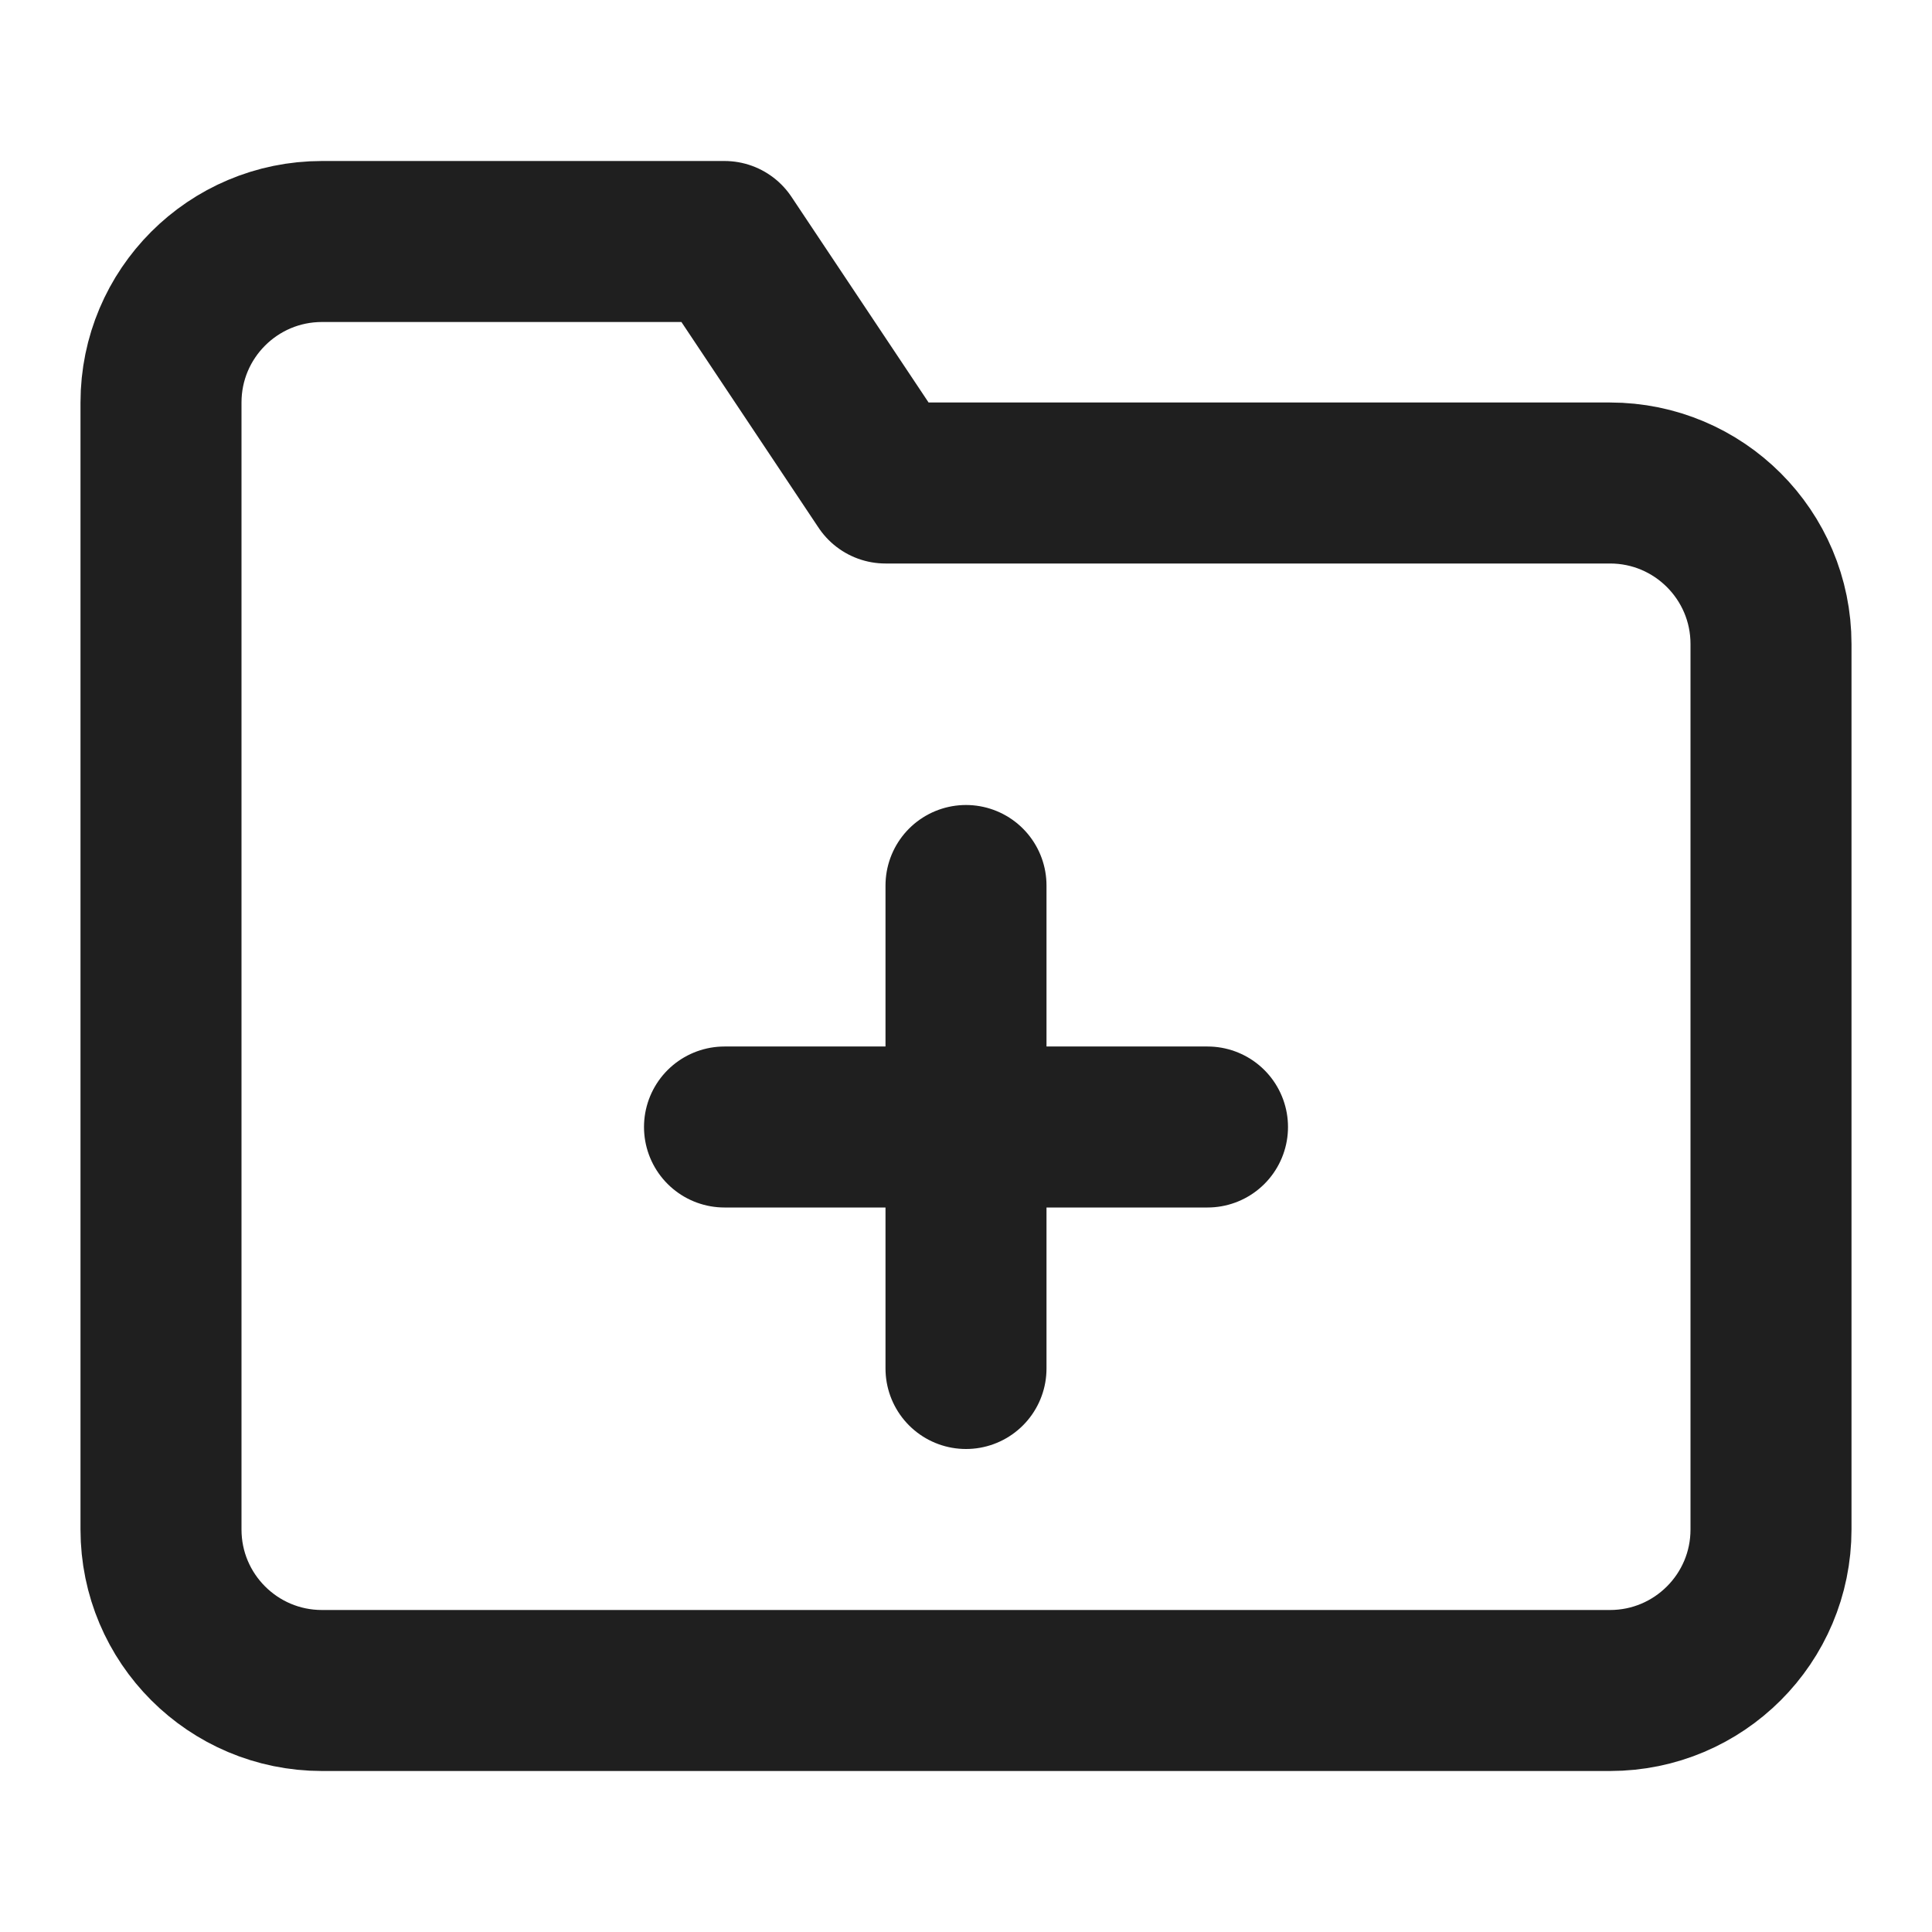
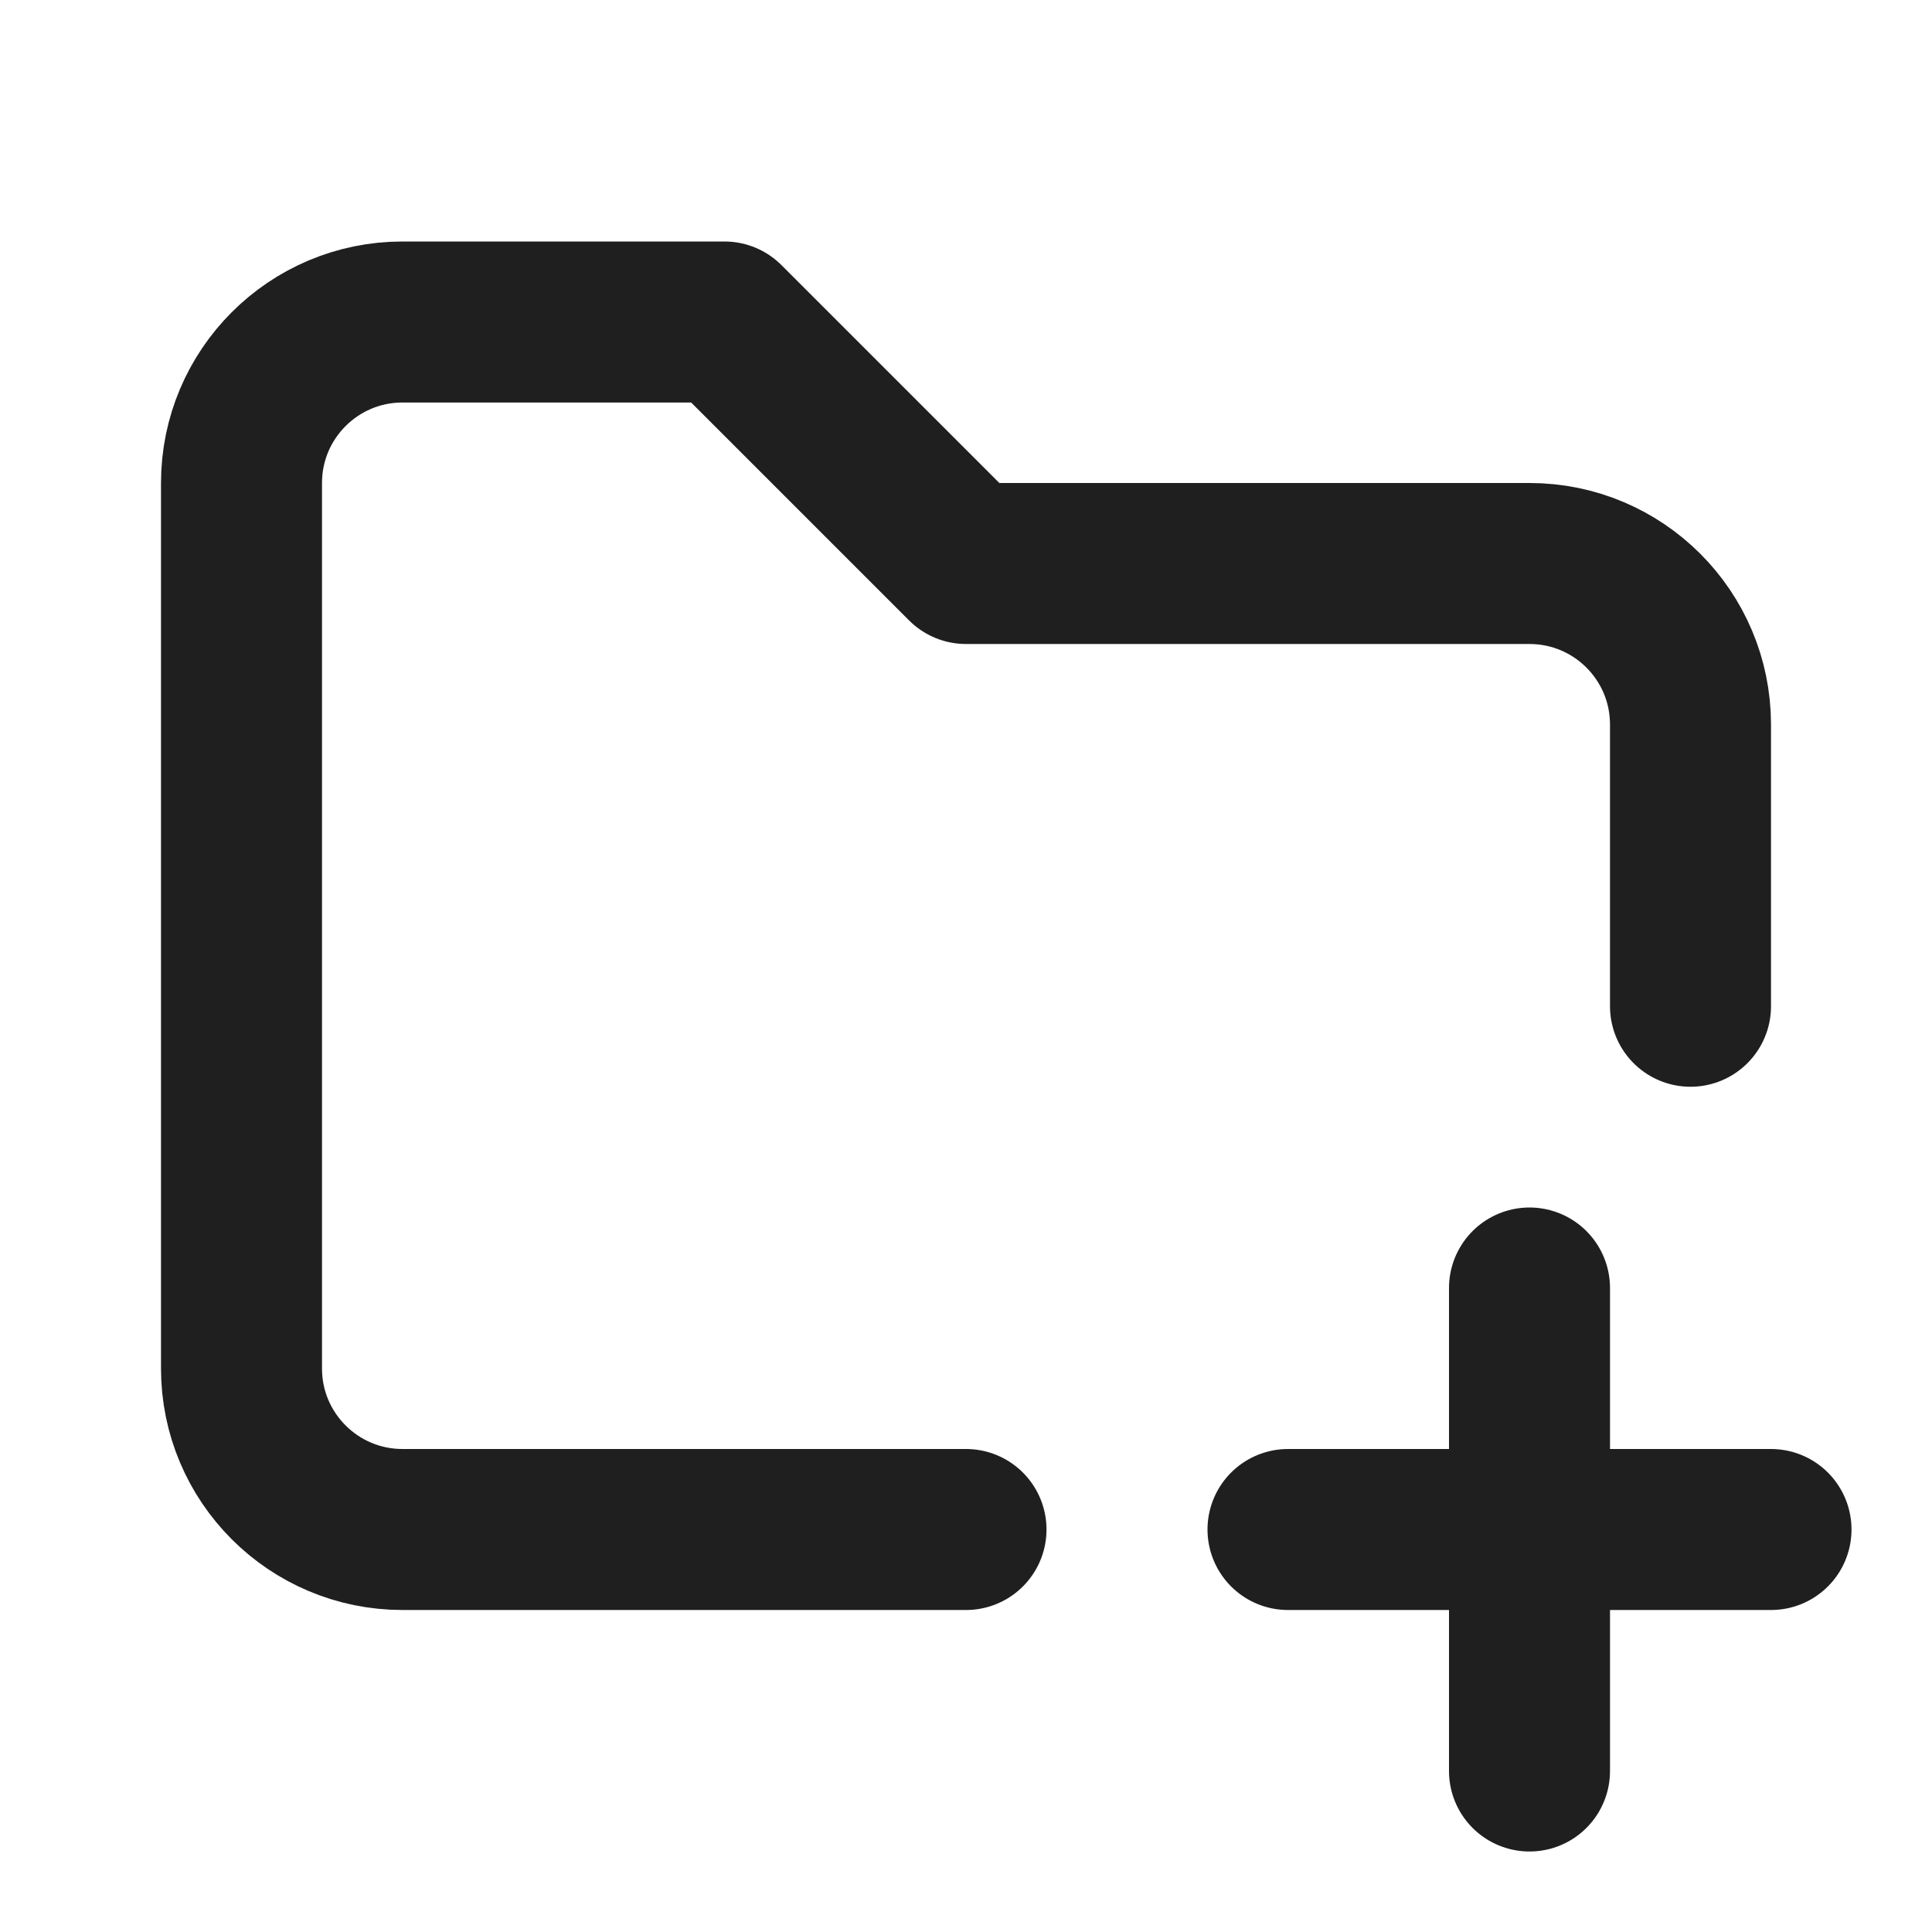
- <svg xmlns="http://www.w3.org/2000/svg" viewBox="0 0 24 24" fill="none" stroke="#1F1F1F" stroke-width="2" stroke-linecap="round" stroke-linejoin="round">
-   <path d="M22 19a2 2 0 0 1-2 2H4a2 2 0 0 1-2-2V5a2 2 0 0 1 2-2h5l2 3h9a2 2 0 0 1 2 2z" />
-   <line x1="12" y1="11" x2="12" y2="17" />
-   <line x1="9" y1="14" x2="15" y2="14" />
+ <svg xmlns="http://www.w3.org/2000/svg" width="24" height="24" viewBox="0 0 24 24" fill="none" stroke="#1F1F1F" stroke-width="2" stroke-linecap="round" stroke-linejoin="round">
+   <path stroke="none" d="M0 0h24v24H0z" fill="none" />
+   <path d="M12 19h-7a2 2 0 0 1 -2 -2v-11a2 2 0 0 1 2 -2h4l3 3h7a2 2 0 0 1 2 2v3.5" />
+   <path d="M16 19h6" />
+   <path d="M19 16v6" />
</svg>
